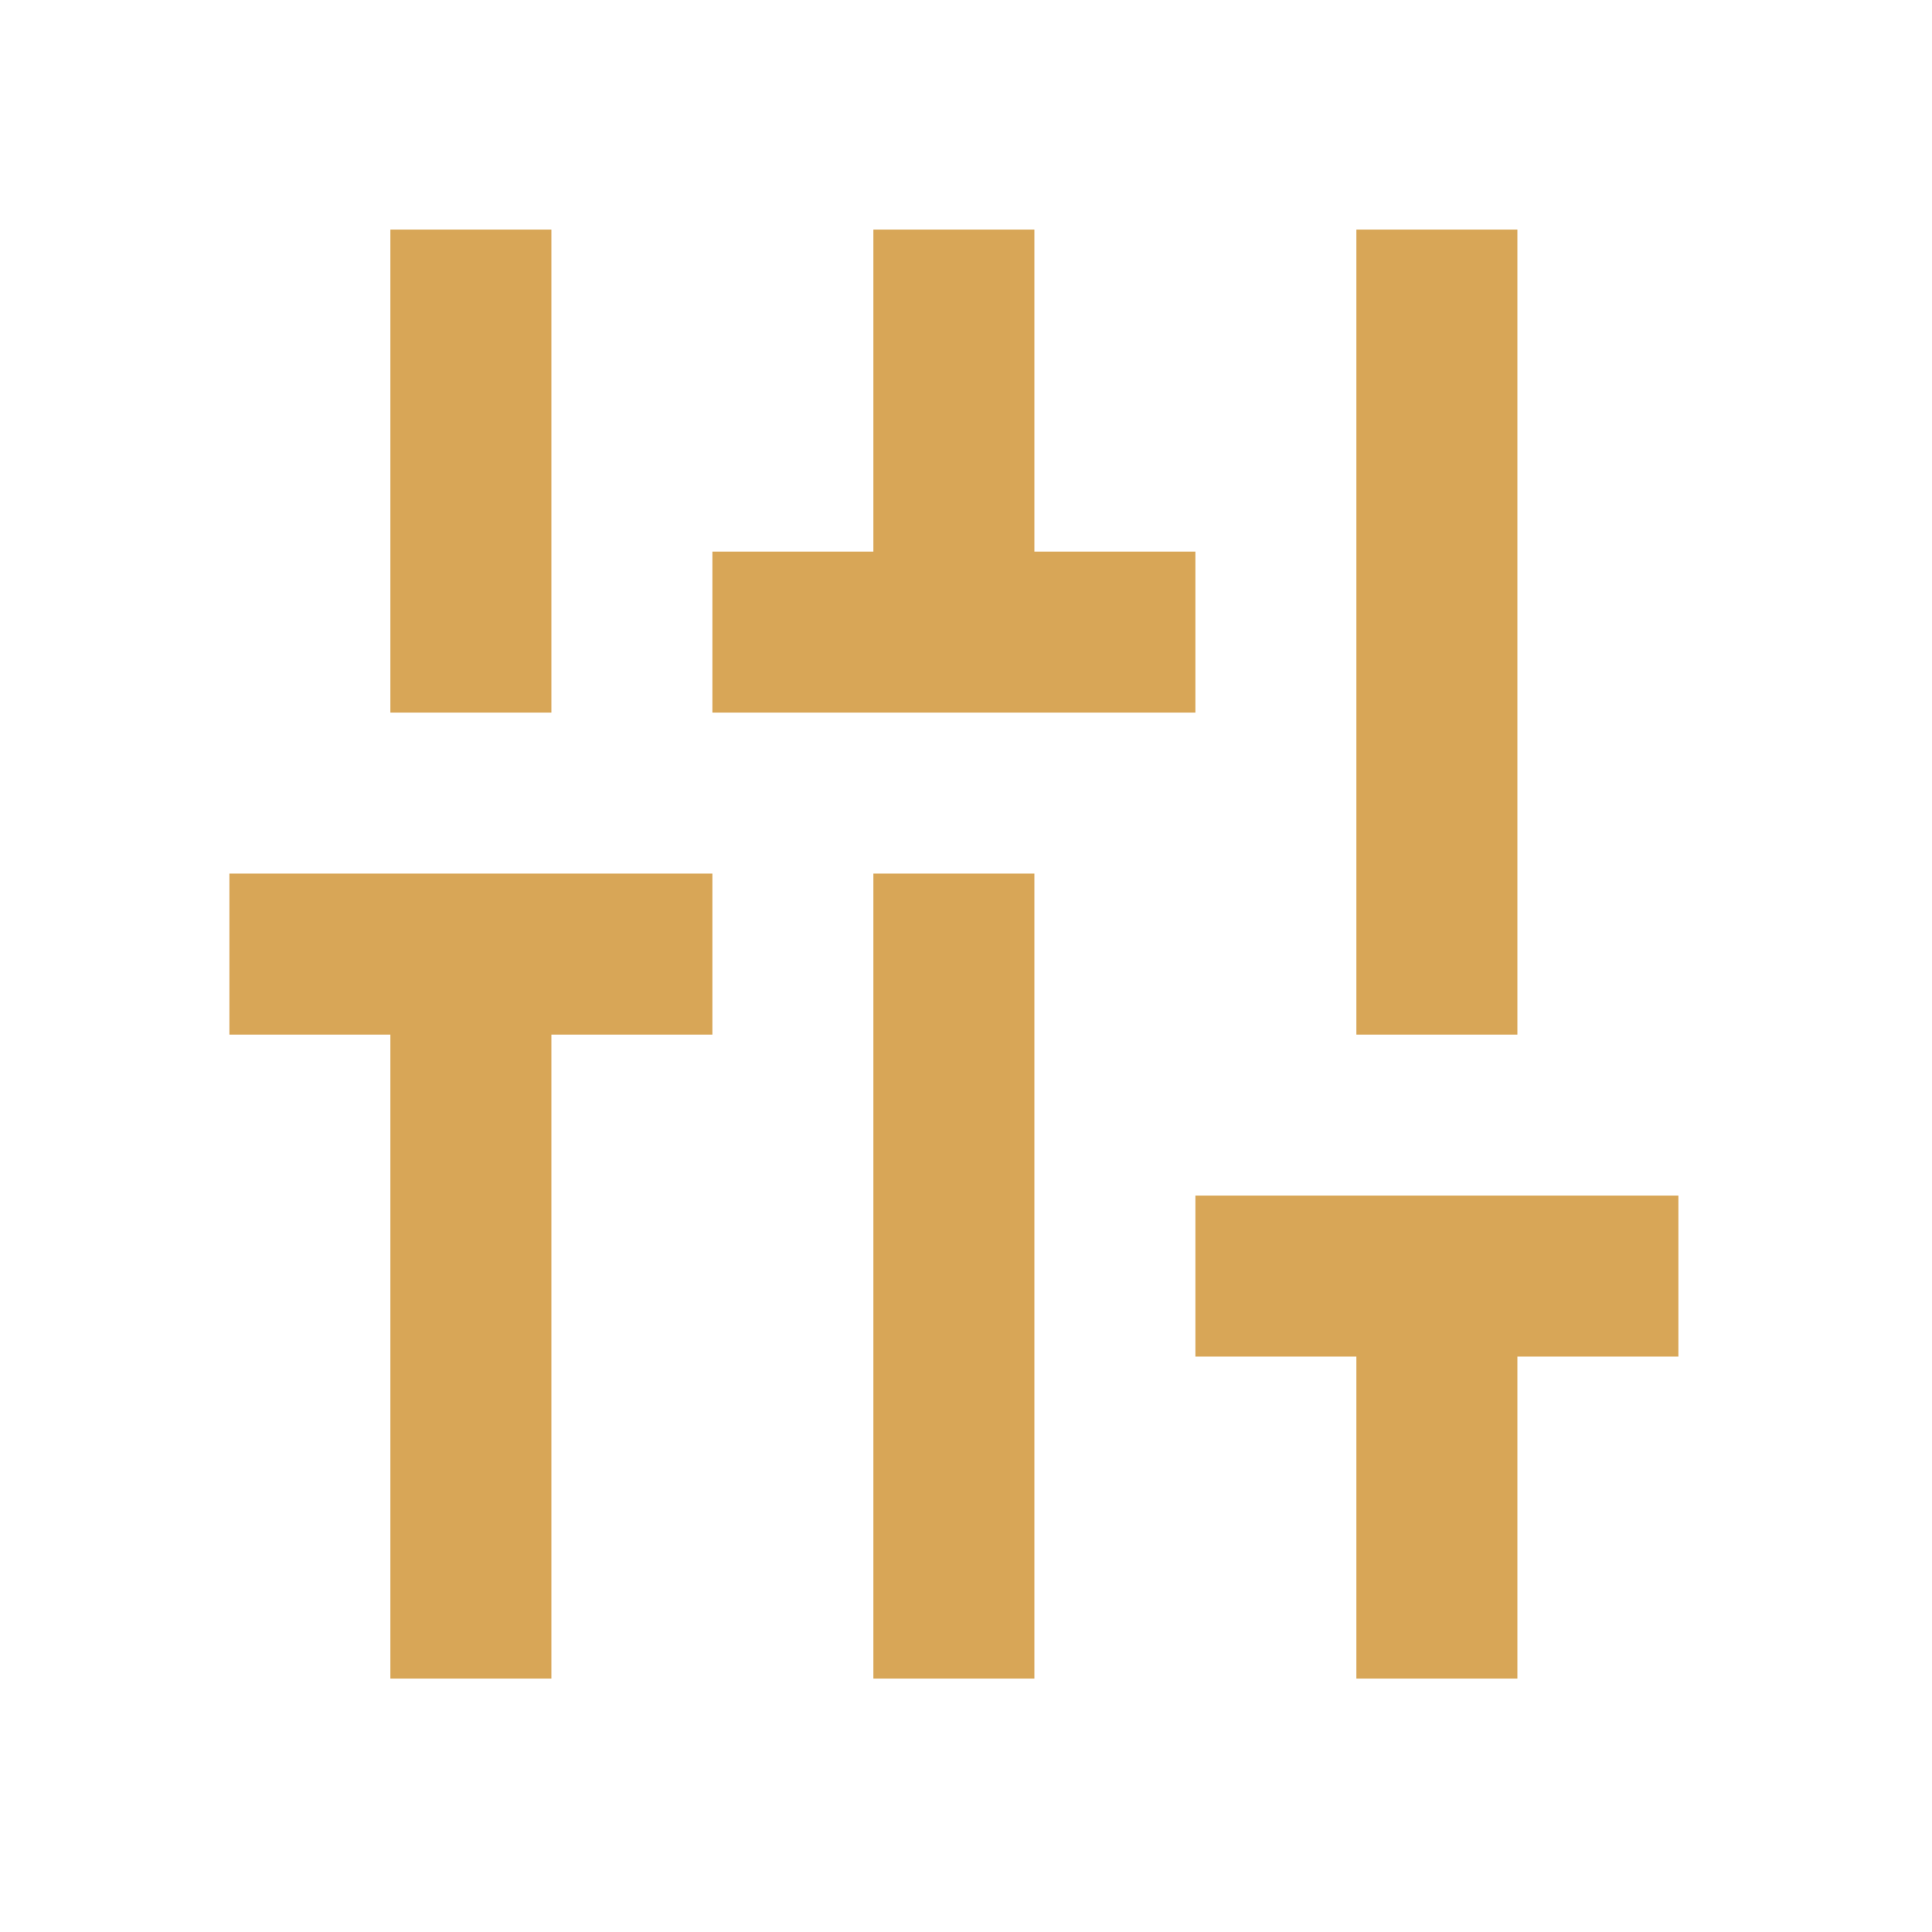
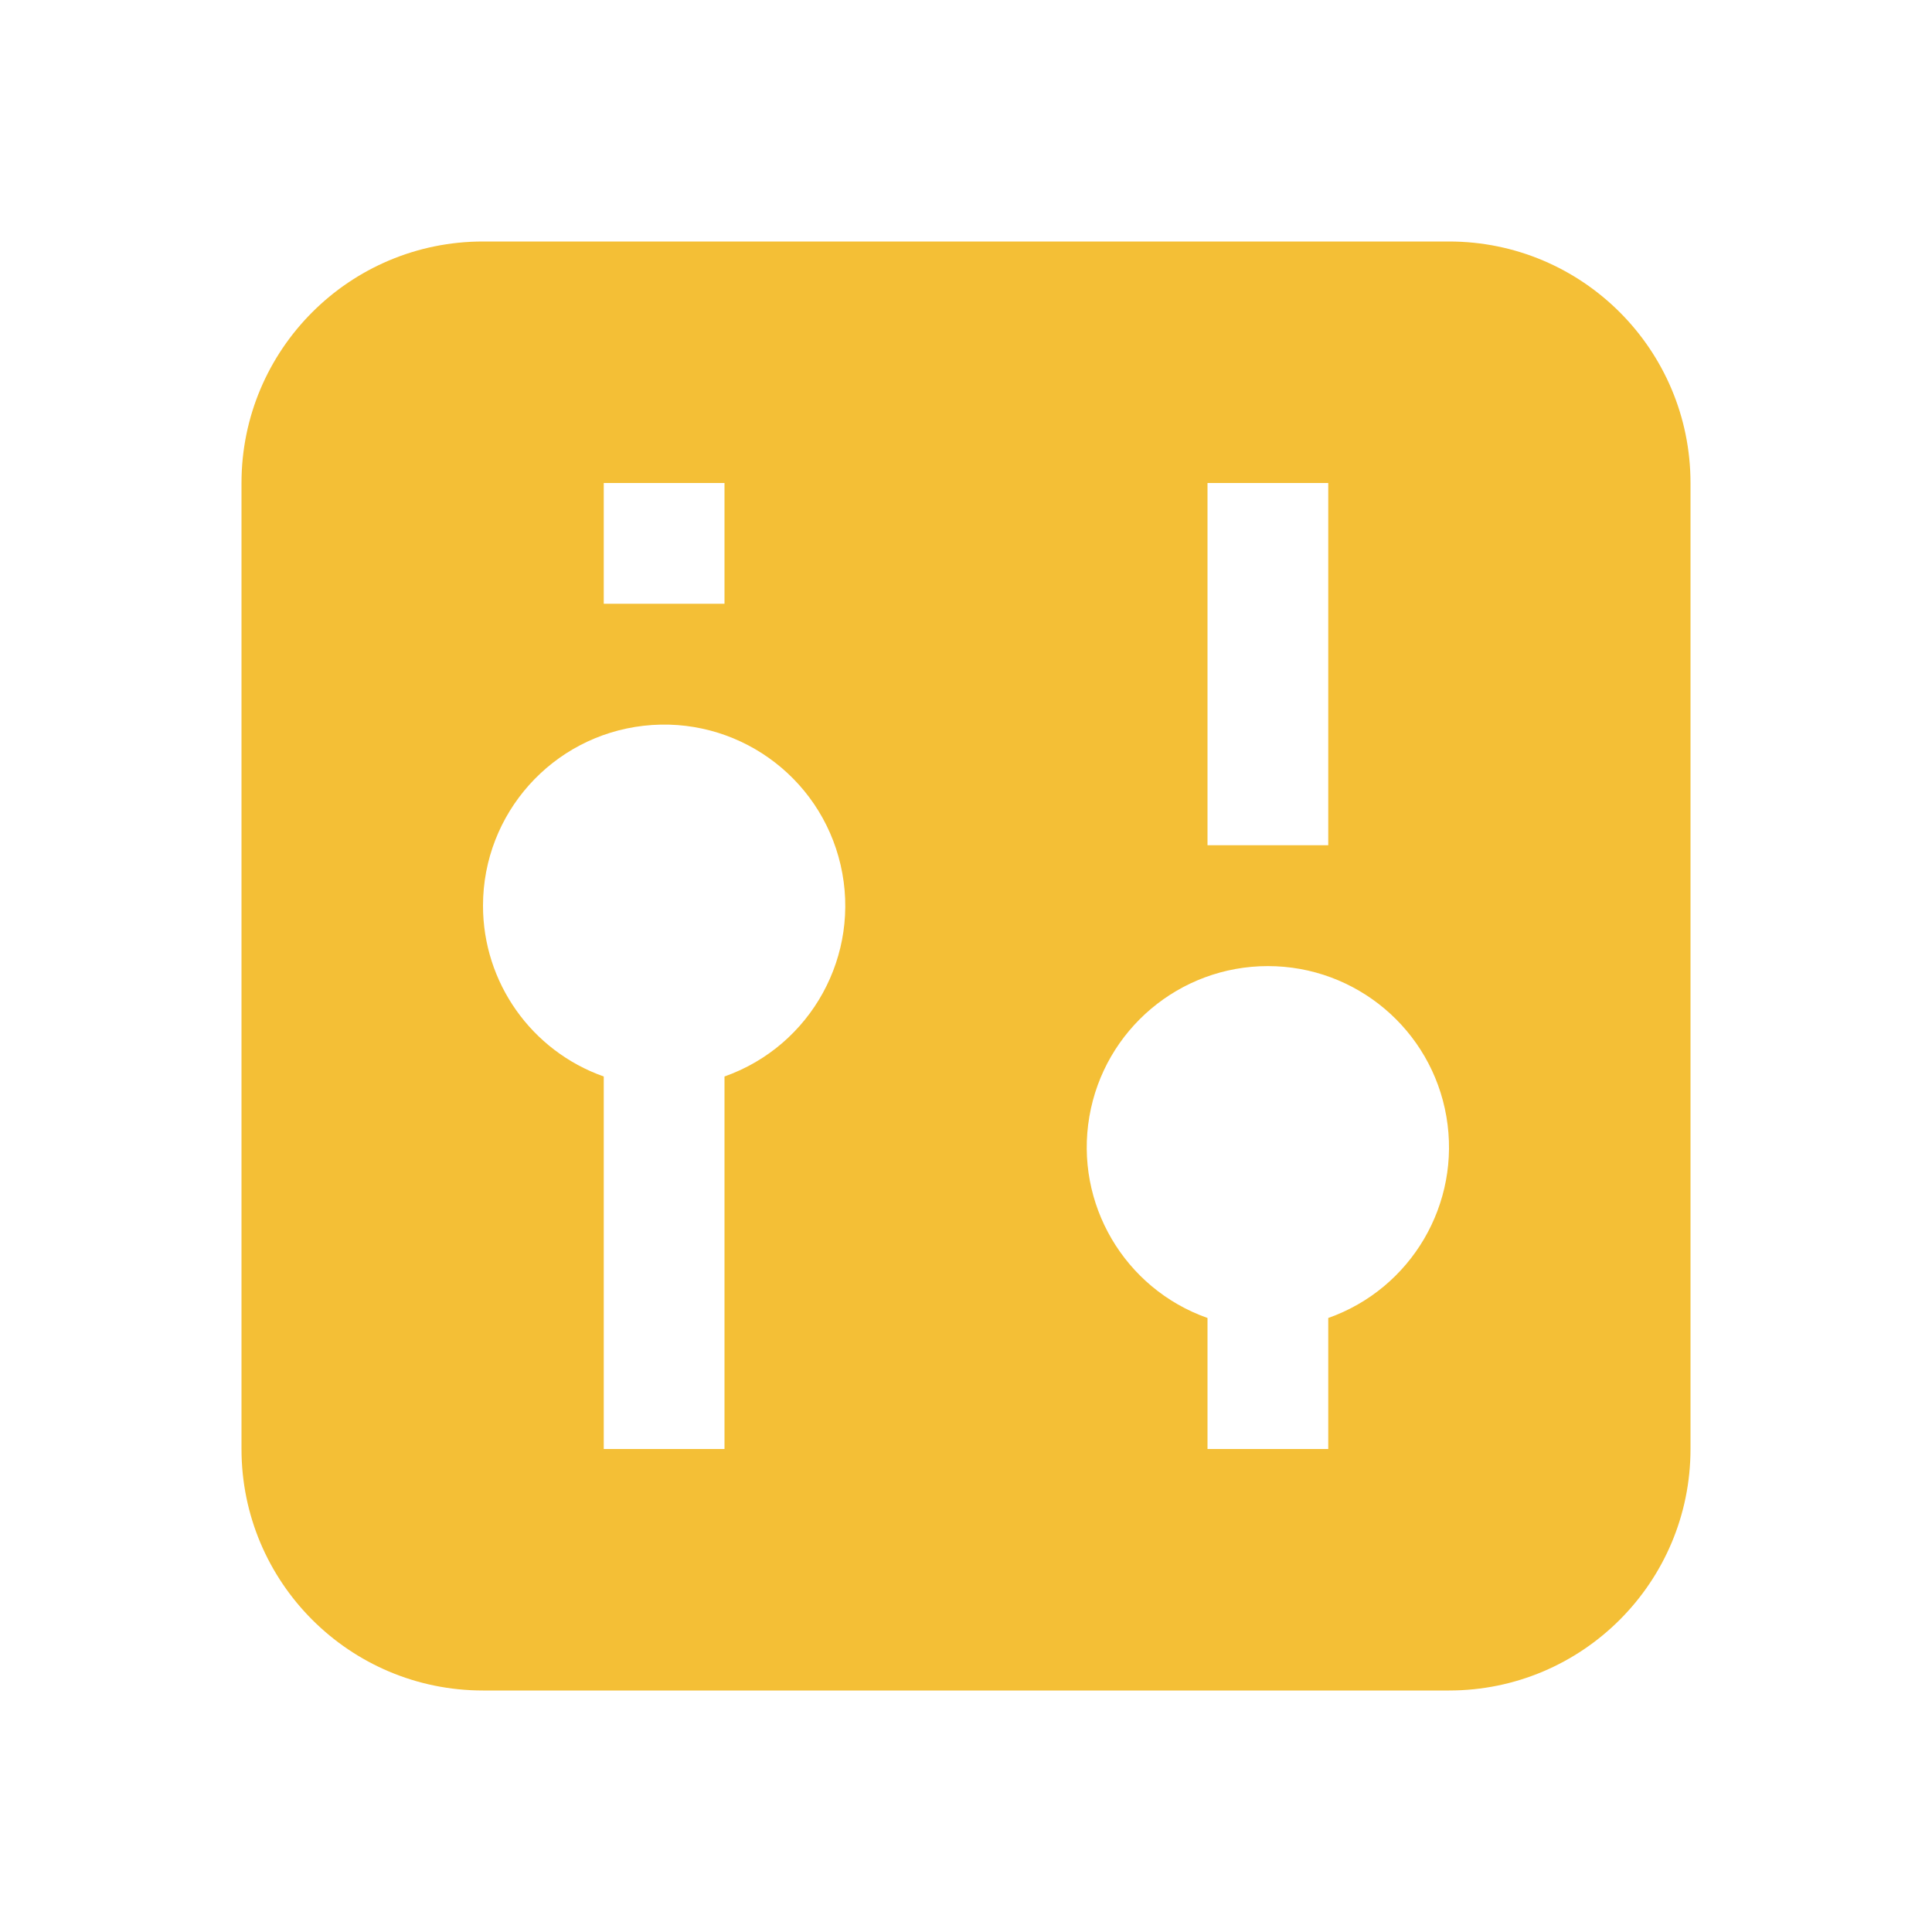
- <svg xmlns="http://www.w3.org/2000/svg" width="100%" height="100%" viewBox="0 0 24 24" version="1.1" xml:space="preserve" style="fill-rule:evenodd;clip-rule:evenodd;stroke-linejoin:round;stroke-miterlimit:1.414;">
-   <g transform="matrix(-1.83881e-16,1,-1,-1.83881e-16,23.8496,-0.147928)">
-     <path d="M3,17L3,19L9,19L9,17L3,17M3,5L3,7L13,7L13,5L3,5M13,21L13,19L21,19L21,17L13,17L13,15L11,15L11,21L13,21M7,9L7,11L3,11L3,13L7,13L7,15L9,15L9,9L7,9M21,13L21,11L11,11L11,13L21,13M15,9L17,9L17,7L21,7L21,5L17,5L17,3L15,3L15,9Z" style="fill:#d8a657;fill-rule:nonzero;" />
-   </g>
+ <svg xmlns="http://www.w3.org/2000/svg" width="16" height="16" fill="none">
+   <path fill="#F4BF36" fill-rule="evenodd" d="M2 4a2 2 0 0 1 2-2h8a2 2 0 0 1 2 2v8a2 2 0 0 1-2 2H4a2 2 0 0 1-2-2zm3 0h1v1H5zm6 0h-1v3h1zM4 7.5a1.5 1.5 0 0 0 1 1.415V12h1V8.915A1.5 1.5 0 1 0 4 7.5m6 3.415a1.5 1.5 0 1 1 1 0V12h-1z" clip-rule="evenodd" />
</svg>
